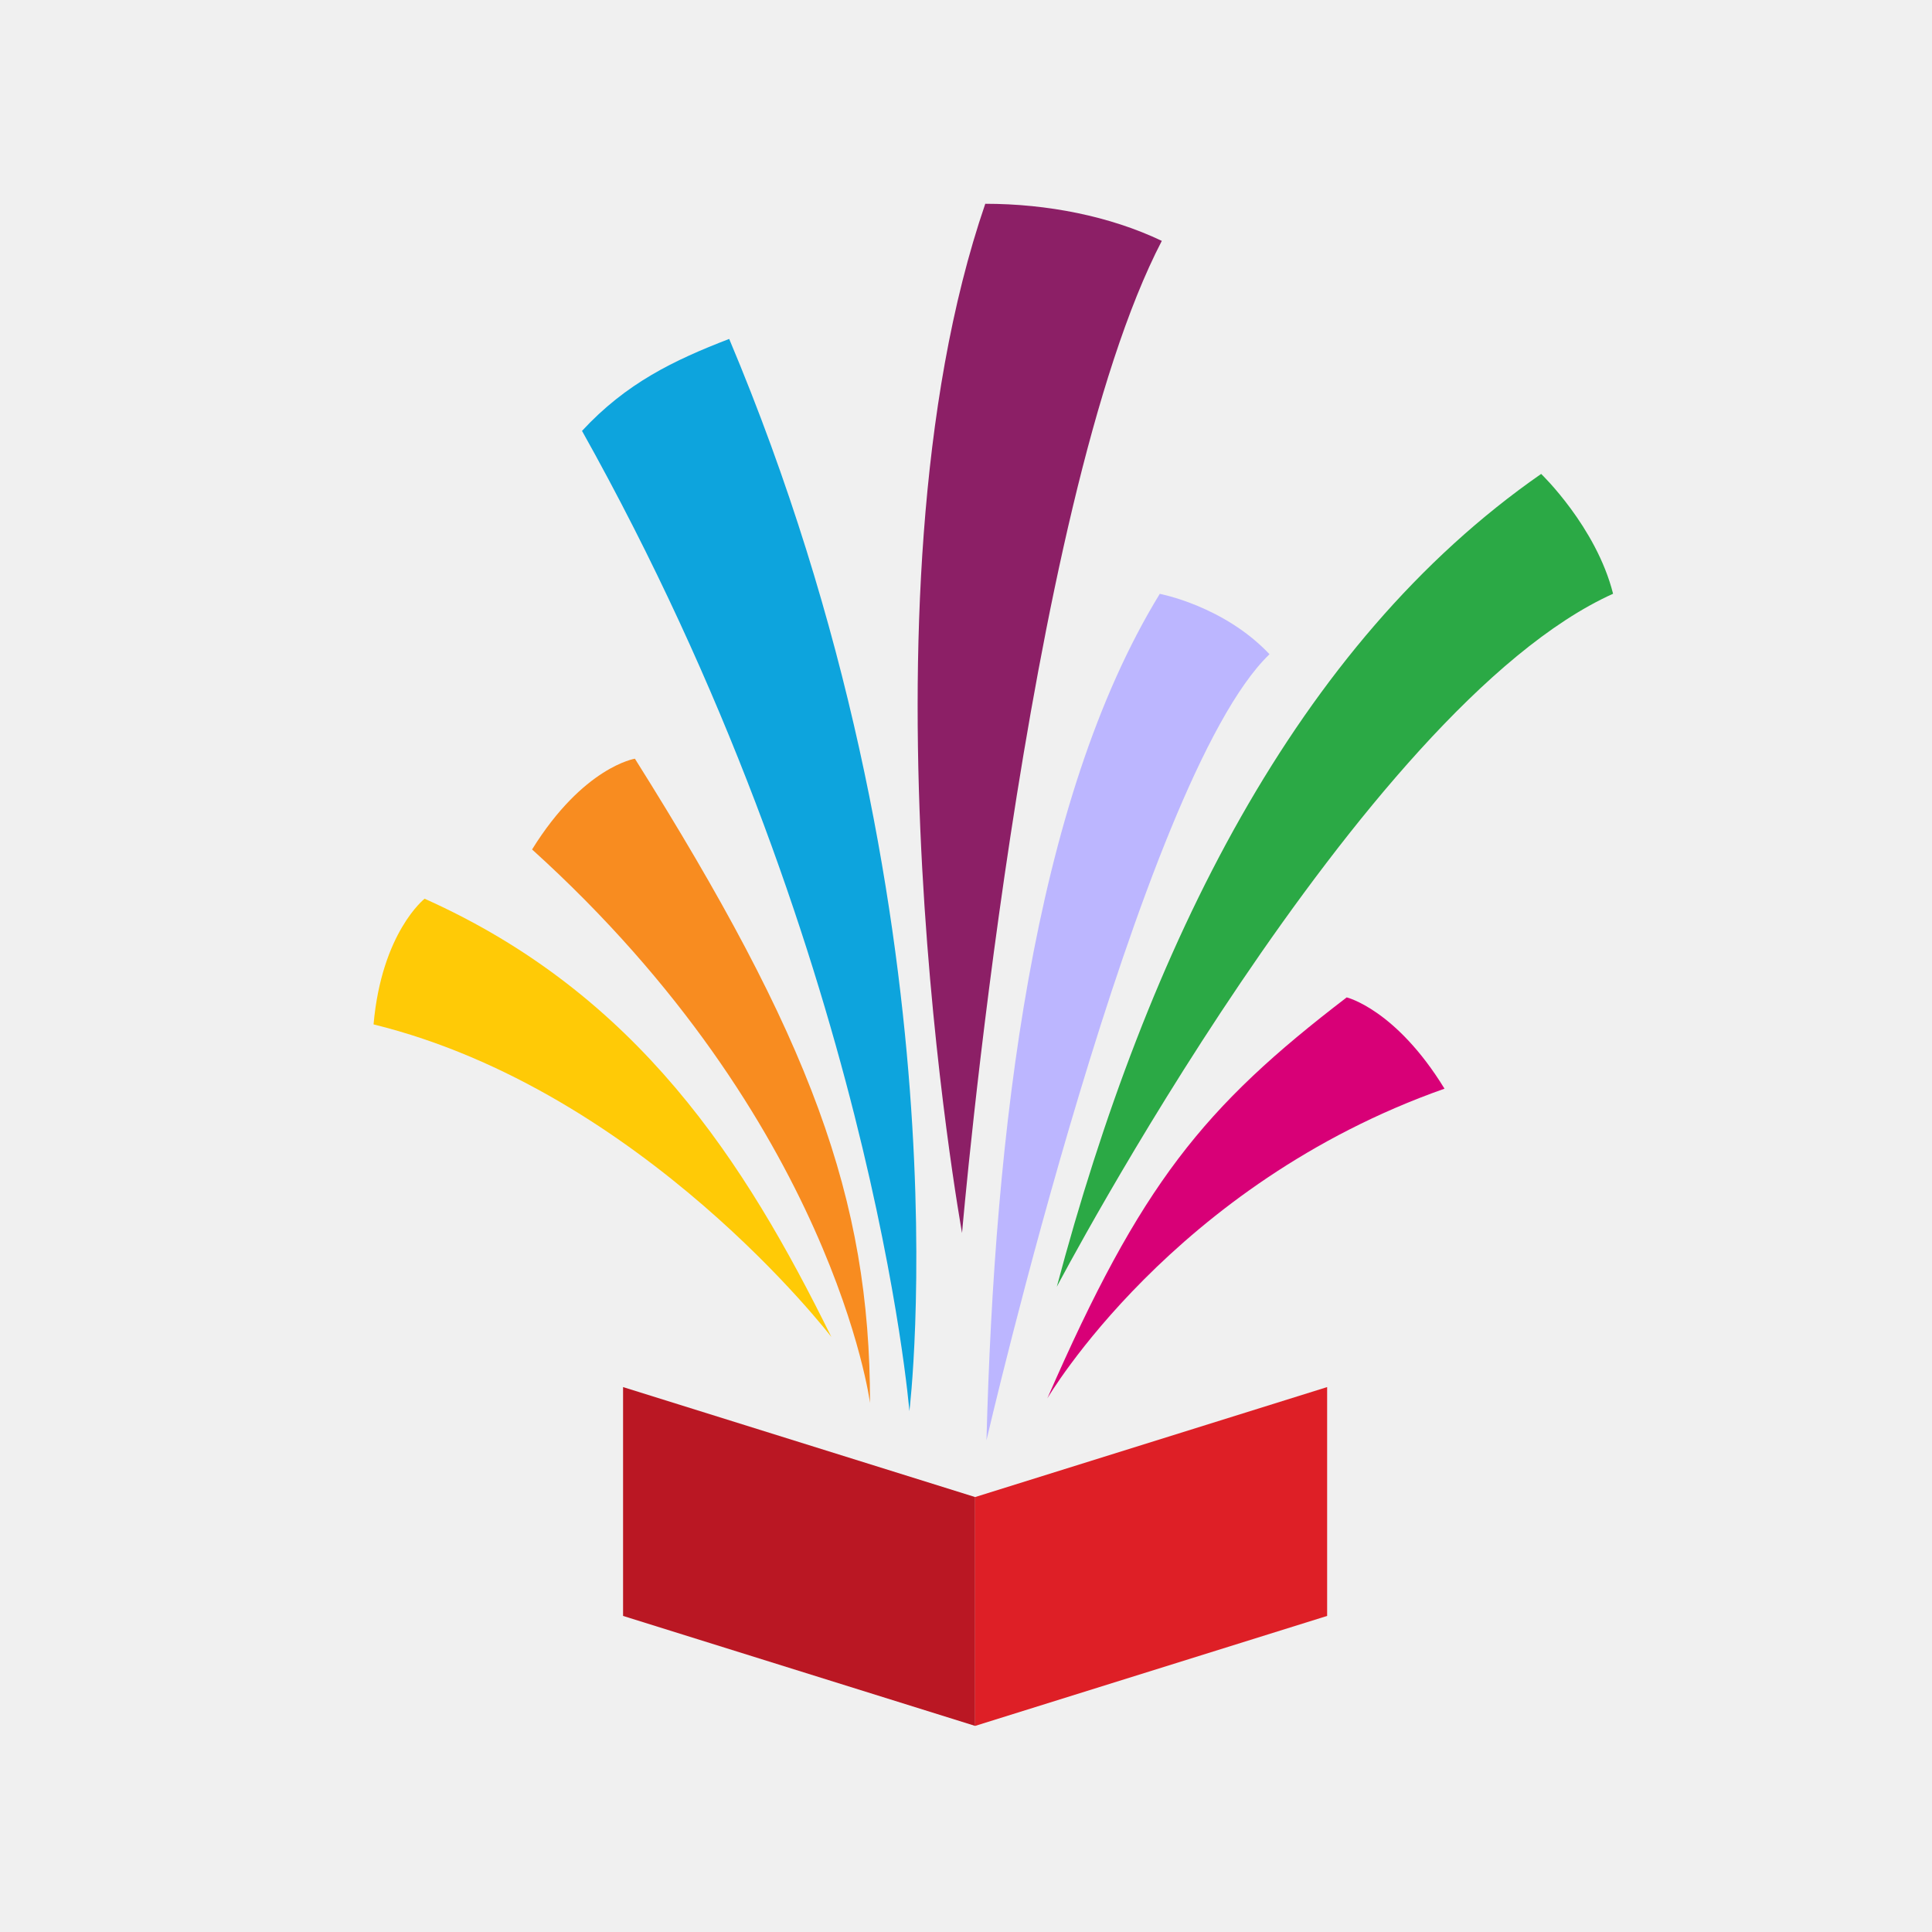
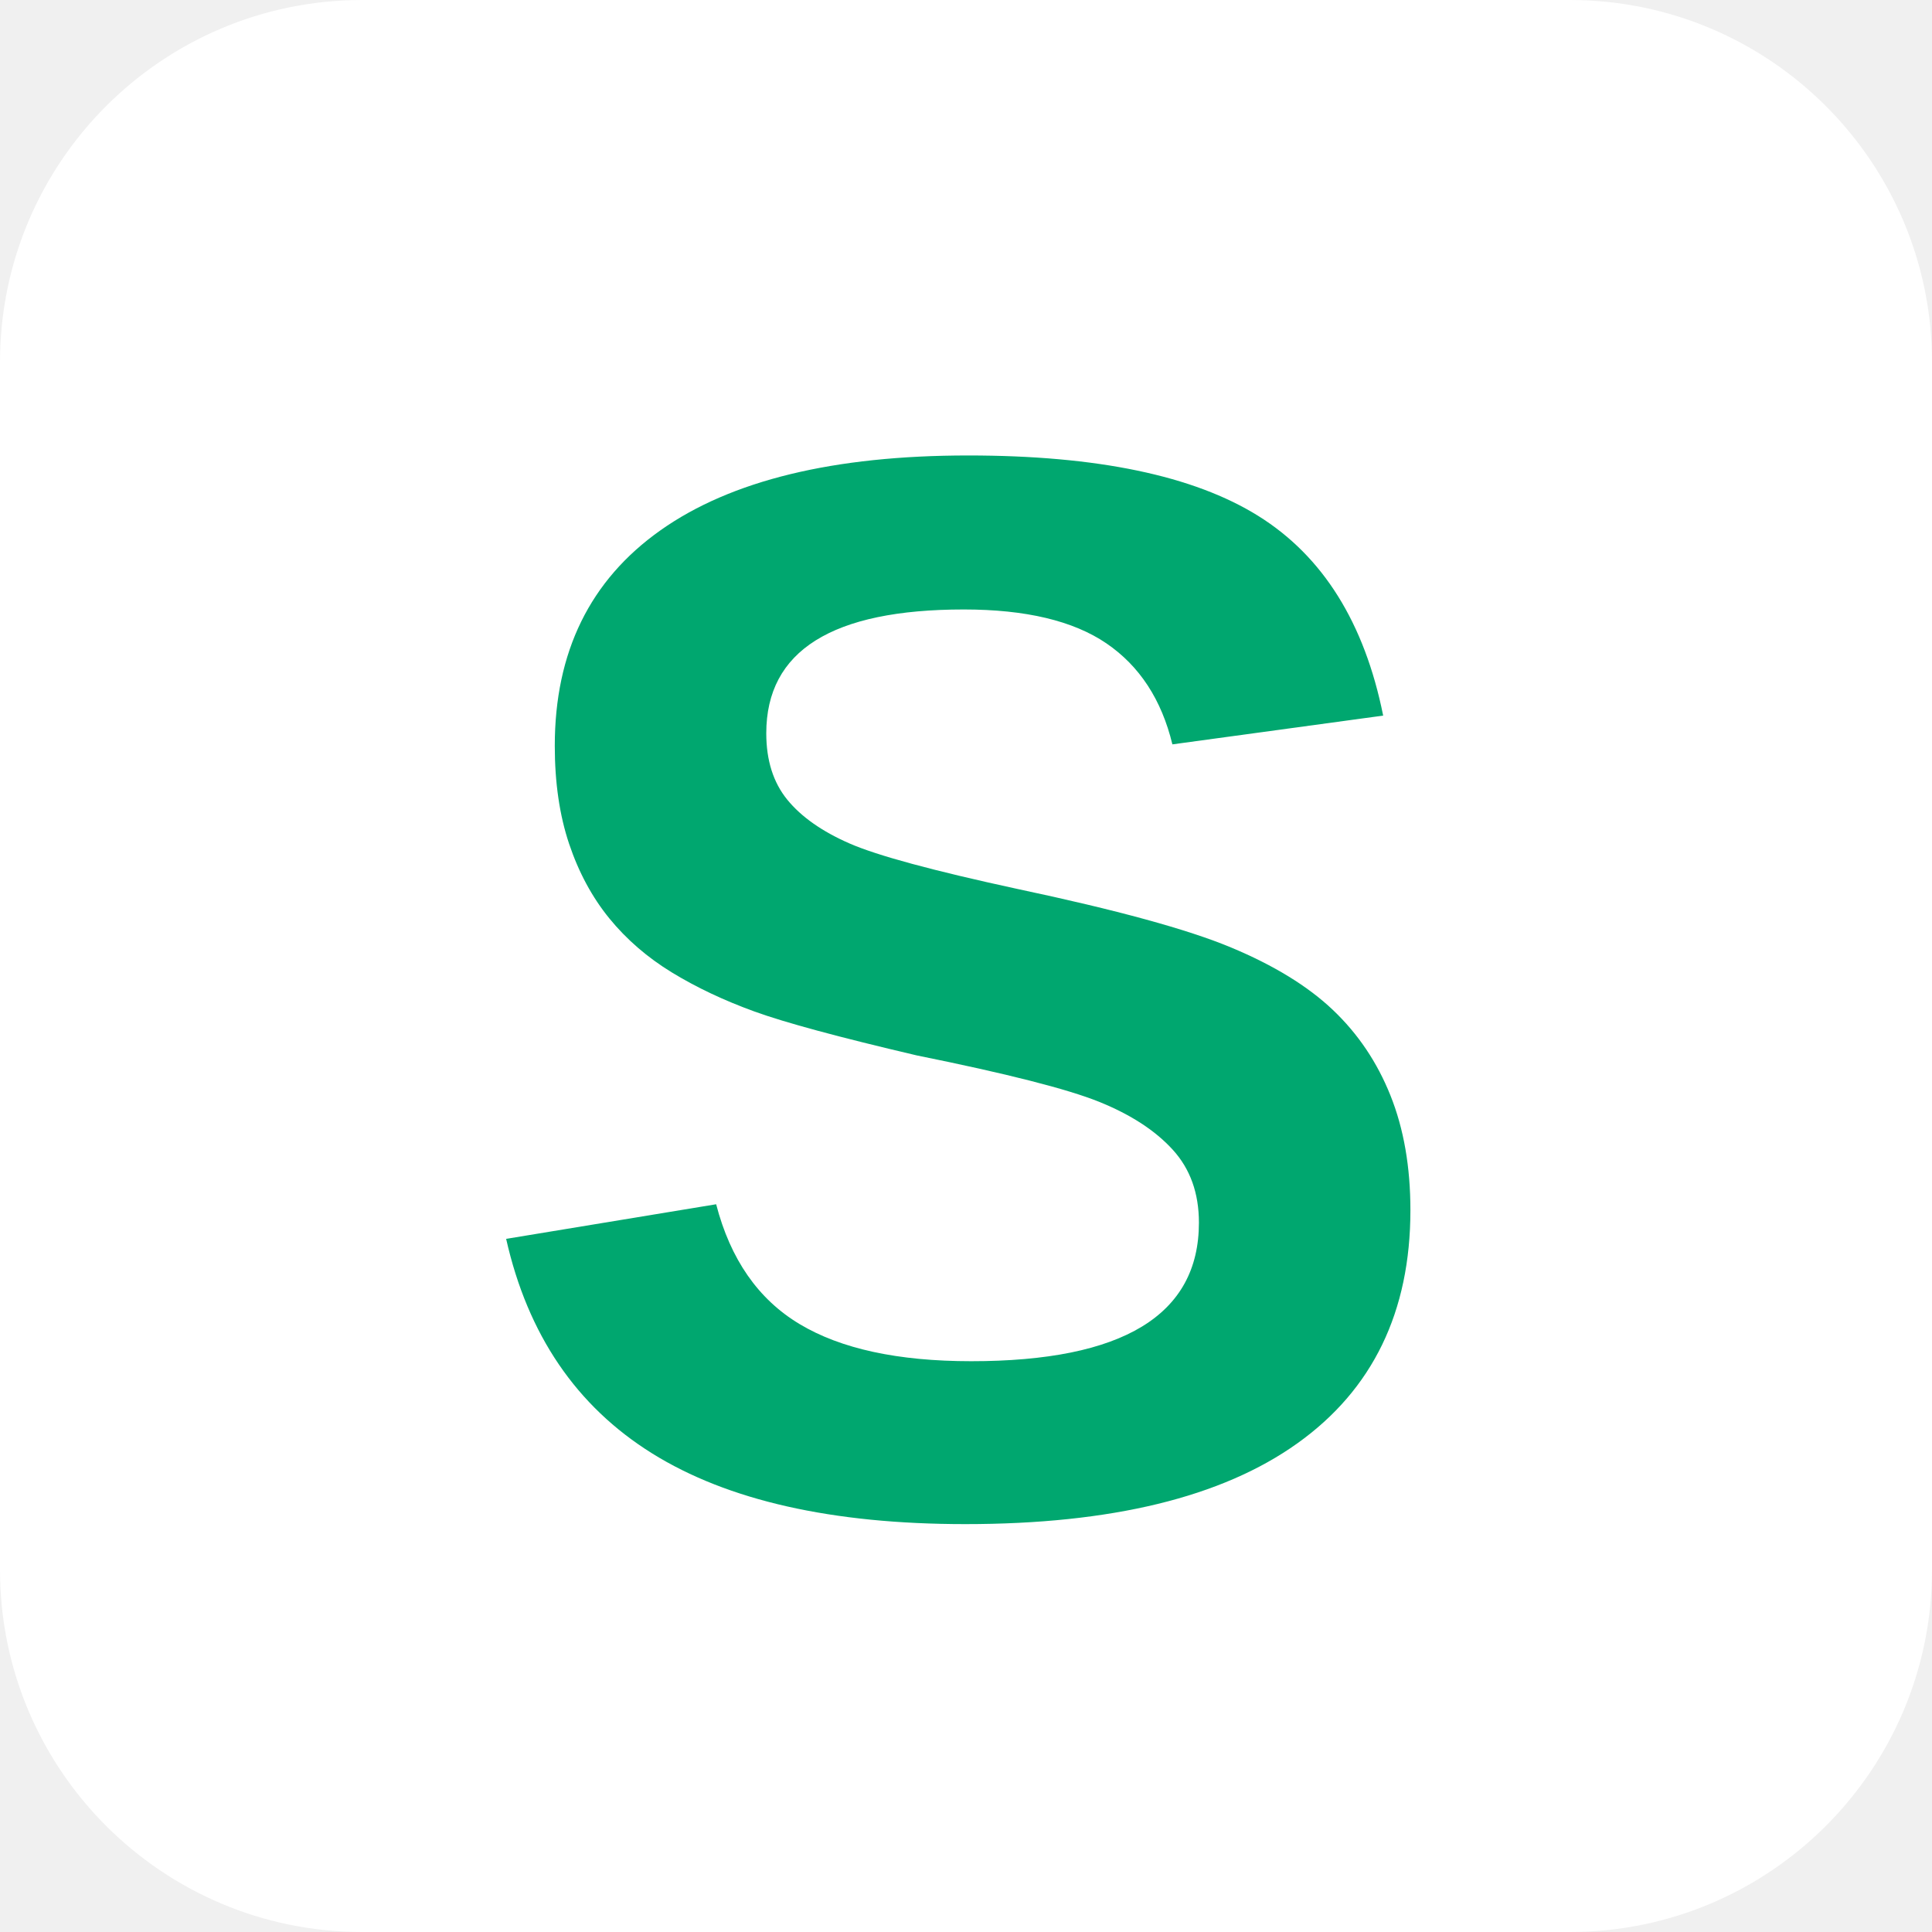
- <svg xmlns="http://www.w3.org/2000/svg" width="40" height="40" viewBox="0 0 40 40" fill="none">
-   <path d="M24.054 4.987C22.983 4.476 21.686 4.219 20.399 4.219C17.559 12.5 19.918 25.527 19.918 25.527C19.918 25.527 21.214 10.448 24.054 4.987Z" fill="#8C1F66" />
-   <path d="M18.828 29.216C18.828 29.216 20.097 18.894 15.097 7.017C13.952 7.458 12.964 7.933 12.05 8.921C18.054 19.648 18.828 29.216 18.828 29.216Z" fill="#0DA4DD" />
-   <path d="M18.013 29.046C18.013 24.801 16.784 21.5 13.145 15.708C13.145 15.708 12.079 15.874 11.016 17.587C17.25 23.223 18.013 29.046 18.013 29.046Z" fill="#F88C20" />
-   <path d="M17.212 27.68C15.425 24.054 13.206 20.582 8.791 18.607C8.791 18.607 7.903 19.302 7.734 21.209C13.306 22.581 17.212 27.68 17.212 27.68Z" fill="#FFCA06" />
-   <path d="M26.284 13.545C25.339 12.543 24.012 12.295 24.012 12.295C21.384 16.585 20.591 23.413 20.424 29.82C20.424 29.82 23.597 16.121 26.284 13.545Z" fill="#BCB6FF" />
-   <path d="M29.907 22.54C28.899 20.895 27.882 20.65 27.882 20.65C24.913 22.923 23.621 24.511 21.684 28.952C21.684 28.952 24.275 24.525 29.907 22.54Z" fill="#D80077" />
-   <path d="M33.397 12.293C33.048 10.906 31.908 9.812 31.908 9.812C26.838 13.335 23.752 19.606 21.88 26.641C21.88 26.641 28.187 14.64 33.397 12.293Z" fill="#2BA945" />
-   <path d="M12.9 28.718V33.456L20.189 35.733V30.995L12.9 28.718Z" fill="#BA1723" />
-   <path d="M27.477 28.718V33.456L20.189 35.733V30.995L27.477 28.718Z" fill="#DE1F26" />
+ <svg xmlns="http://www.w3.org/2000/svg" viewBox="0 0 512 512">
+   <rect width="512" height="512" rx="96" fill="#FFFFFF" />
+   <text x="256" y="400" text-anchor="middle" font-family="Arial,'Helvetica Neue',Helvetica,sans-serif" font-weight="900" font-size="400" fill="#00A76F">S</text>
</svg>
